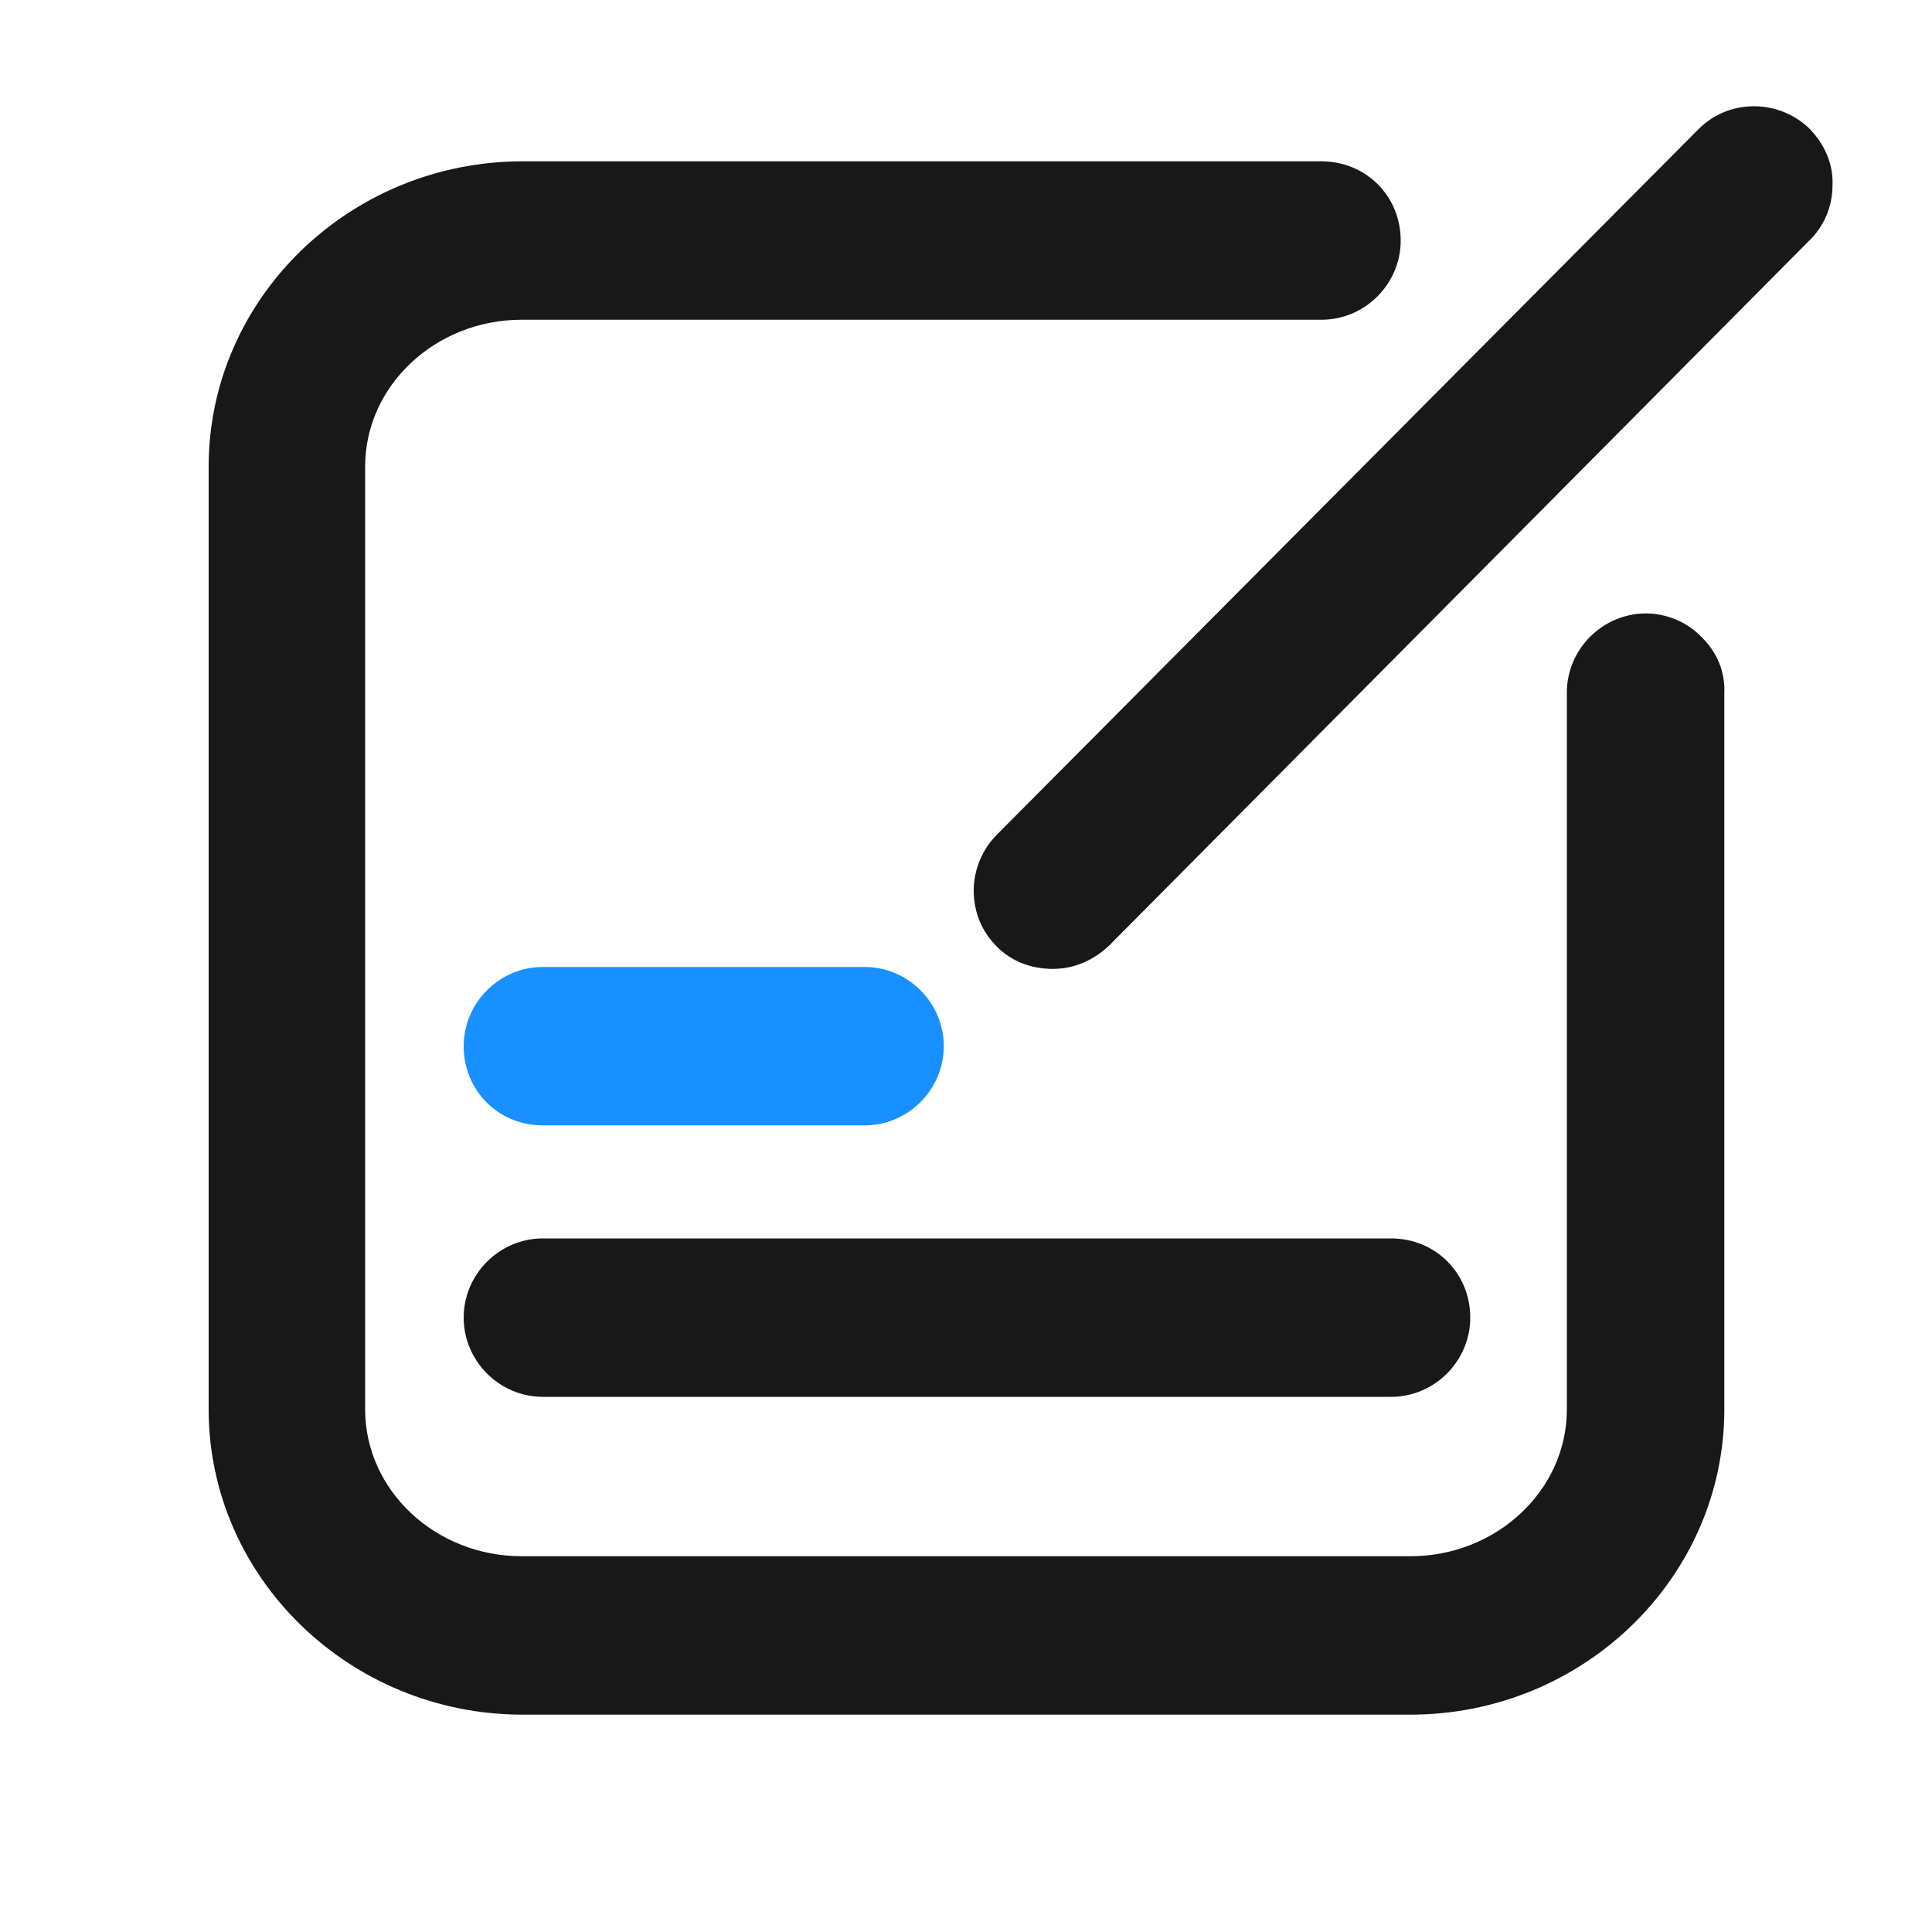
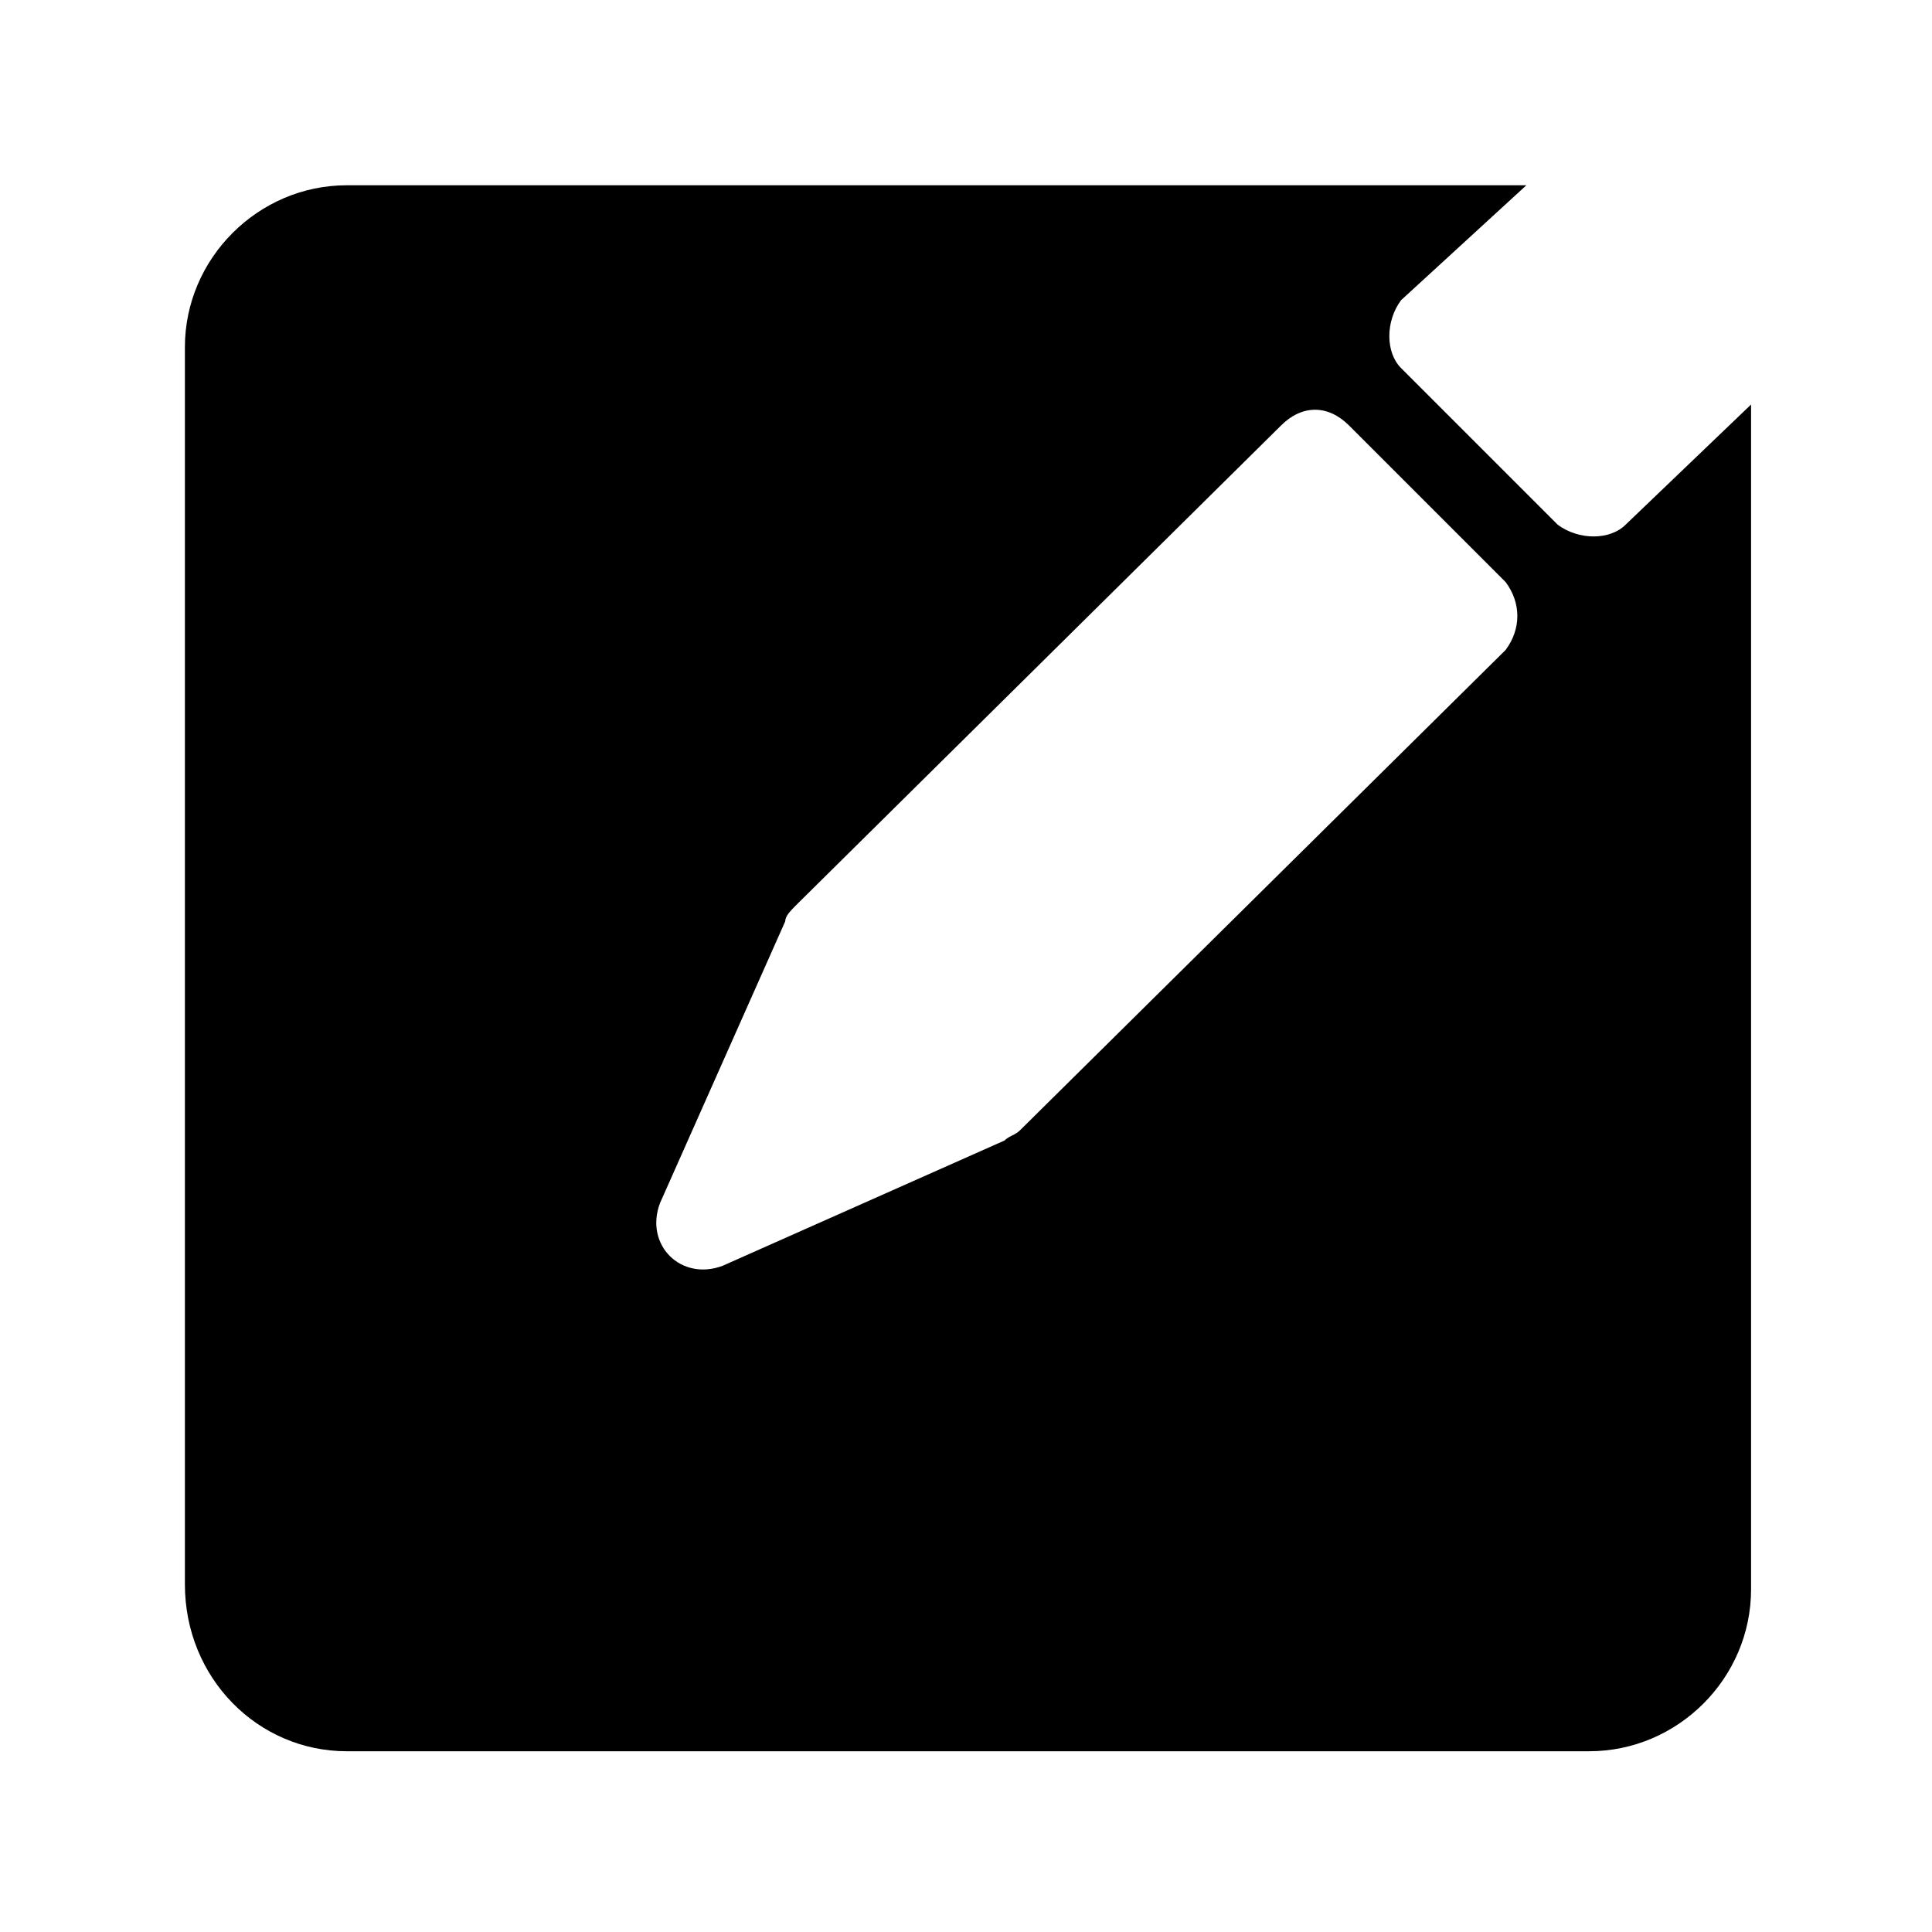
- <svg xmlns="http://www.w3.org/2000/svg" t="1630576684900" class="icon" viewBox="0 0 1024 1024" version="1.1" p-id="6205" width="128" height="128">
-   <defs>
-     <style type="text/css">@font-face { font-family: uc-nexus-iconfont; src: url("chrome-extension://pogijhnlcfmcppgimcaccdkmbedjkmhi/res/font_9qmmi8b8jsxxbt9.woff") format("woff"), url("chrome-extension://pogijhnlcfmcppgimcaccdkmbedjkmhi/res/font_9qmmi8b8jsxxbt9.ttf") format("truetype"); }
- </style>
-   </defs>
-   <path d="M902.144 337.92c-7.68-8.192-18.944-12.8-29.696-12.8-23.04 0-41.984 18.944-41.984 41.984v379.904c0 43.008-37.376 77.824-82.944 77.824H276.48c-45.568 0-82.944-34.816-82.944-77.824V247.296c0-43.008 37.376-77.824 82.944-77.824h423.936c23.04 0 41.984-18.944 41.984-41.984 0-23.552-18.432-41.984-41.984-41.984H276.992c-91.648 0-166.4 72.704-166.4 161.792v499.712c0 89.088 74.752 161.792 166.4 161.792H747.52c91.648 0 166.4-72.704 166.4-161.792V367.616c0.512-11.264-3.584-21.504-11.776-29.696z" fill="#181818" p-id="6206" />
-   <path d="M245.76 698.368c0 23.04 18.944 41.984 41.984 41.984H737.28c23.04 0 41.984-18.944 41.984-41.984 0-23.552-18.432-41.984-41.984-41.984H287.744c-23.04 0-41.984 18.944-41.984 41.984zM959.488 68.608c-7.68-7.68-18.432-12.288-29.696-12.288-11.264 0-21.504 4.096-29.696 12.288l-371.712 373.76c-7.68 7.68-12.288 18.432-12.288 29.696 0 11.264 4.096 21.504 12.288 29.696 7.68 7.68 17.92 11.776 29.696 11.776 11.264 0 21.504-4.608 29.696-12.288L958.464 128c8.192-7.68 12.8-18.432 12.8-29.696 0.512-11.264-4.096-21.504-11.776-29.696z" fill="#181818" p-id="6207" />
-   <path d="M458.24 512.512H287.744c-23.04 0-41.984 18.944-41.984 41.984 0 23.552 18.432 41.984 41.984 41.984h170.496c23.04 0 41.984-18.944 41.984-41.984s-18.944-41.984-41.984-41.984z" fill="#1890FF" p-id="6208" />
+ <svg xmlns="http://www.w3.org/2000/svg" class="icon" width="128px" height="128.00px" viewBox="0 0 1024 1024" version="1.1">
+   <path d="M861.6 278.1c-8.3 8.3-24.9 8.3-36 0l-83-83c-8.3-8.3-8.3-24.9 0-36L809 98.2H183.8C136.8 98.2 98 137 98 184v655.7c0 49.8 38.7 88.5 85.8 88.5h658.5c47 0 85.8-38.7 85.8-85.8v-628l-66.5 63.7zM798 344.5L540.7 599c-2.8 2.8-5.5 2.8-8.3 5.5L383 670.9c-22.1 8.3-41.5-11.1-33.2-33.2l66.4-149.4c0-2.8 2.8-5.5 5.5-8.3L679 225.5c11.1-11.1 24.9-11.1 36 0l83 83c8.3 11.1 8.3 24.9 0 36z m0 0" />
</svg>
